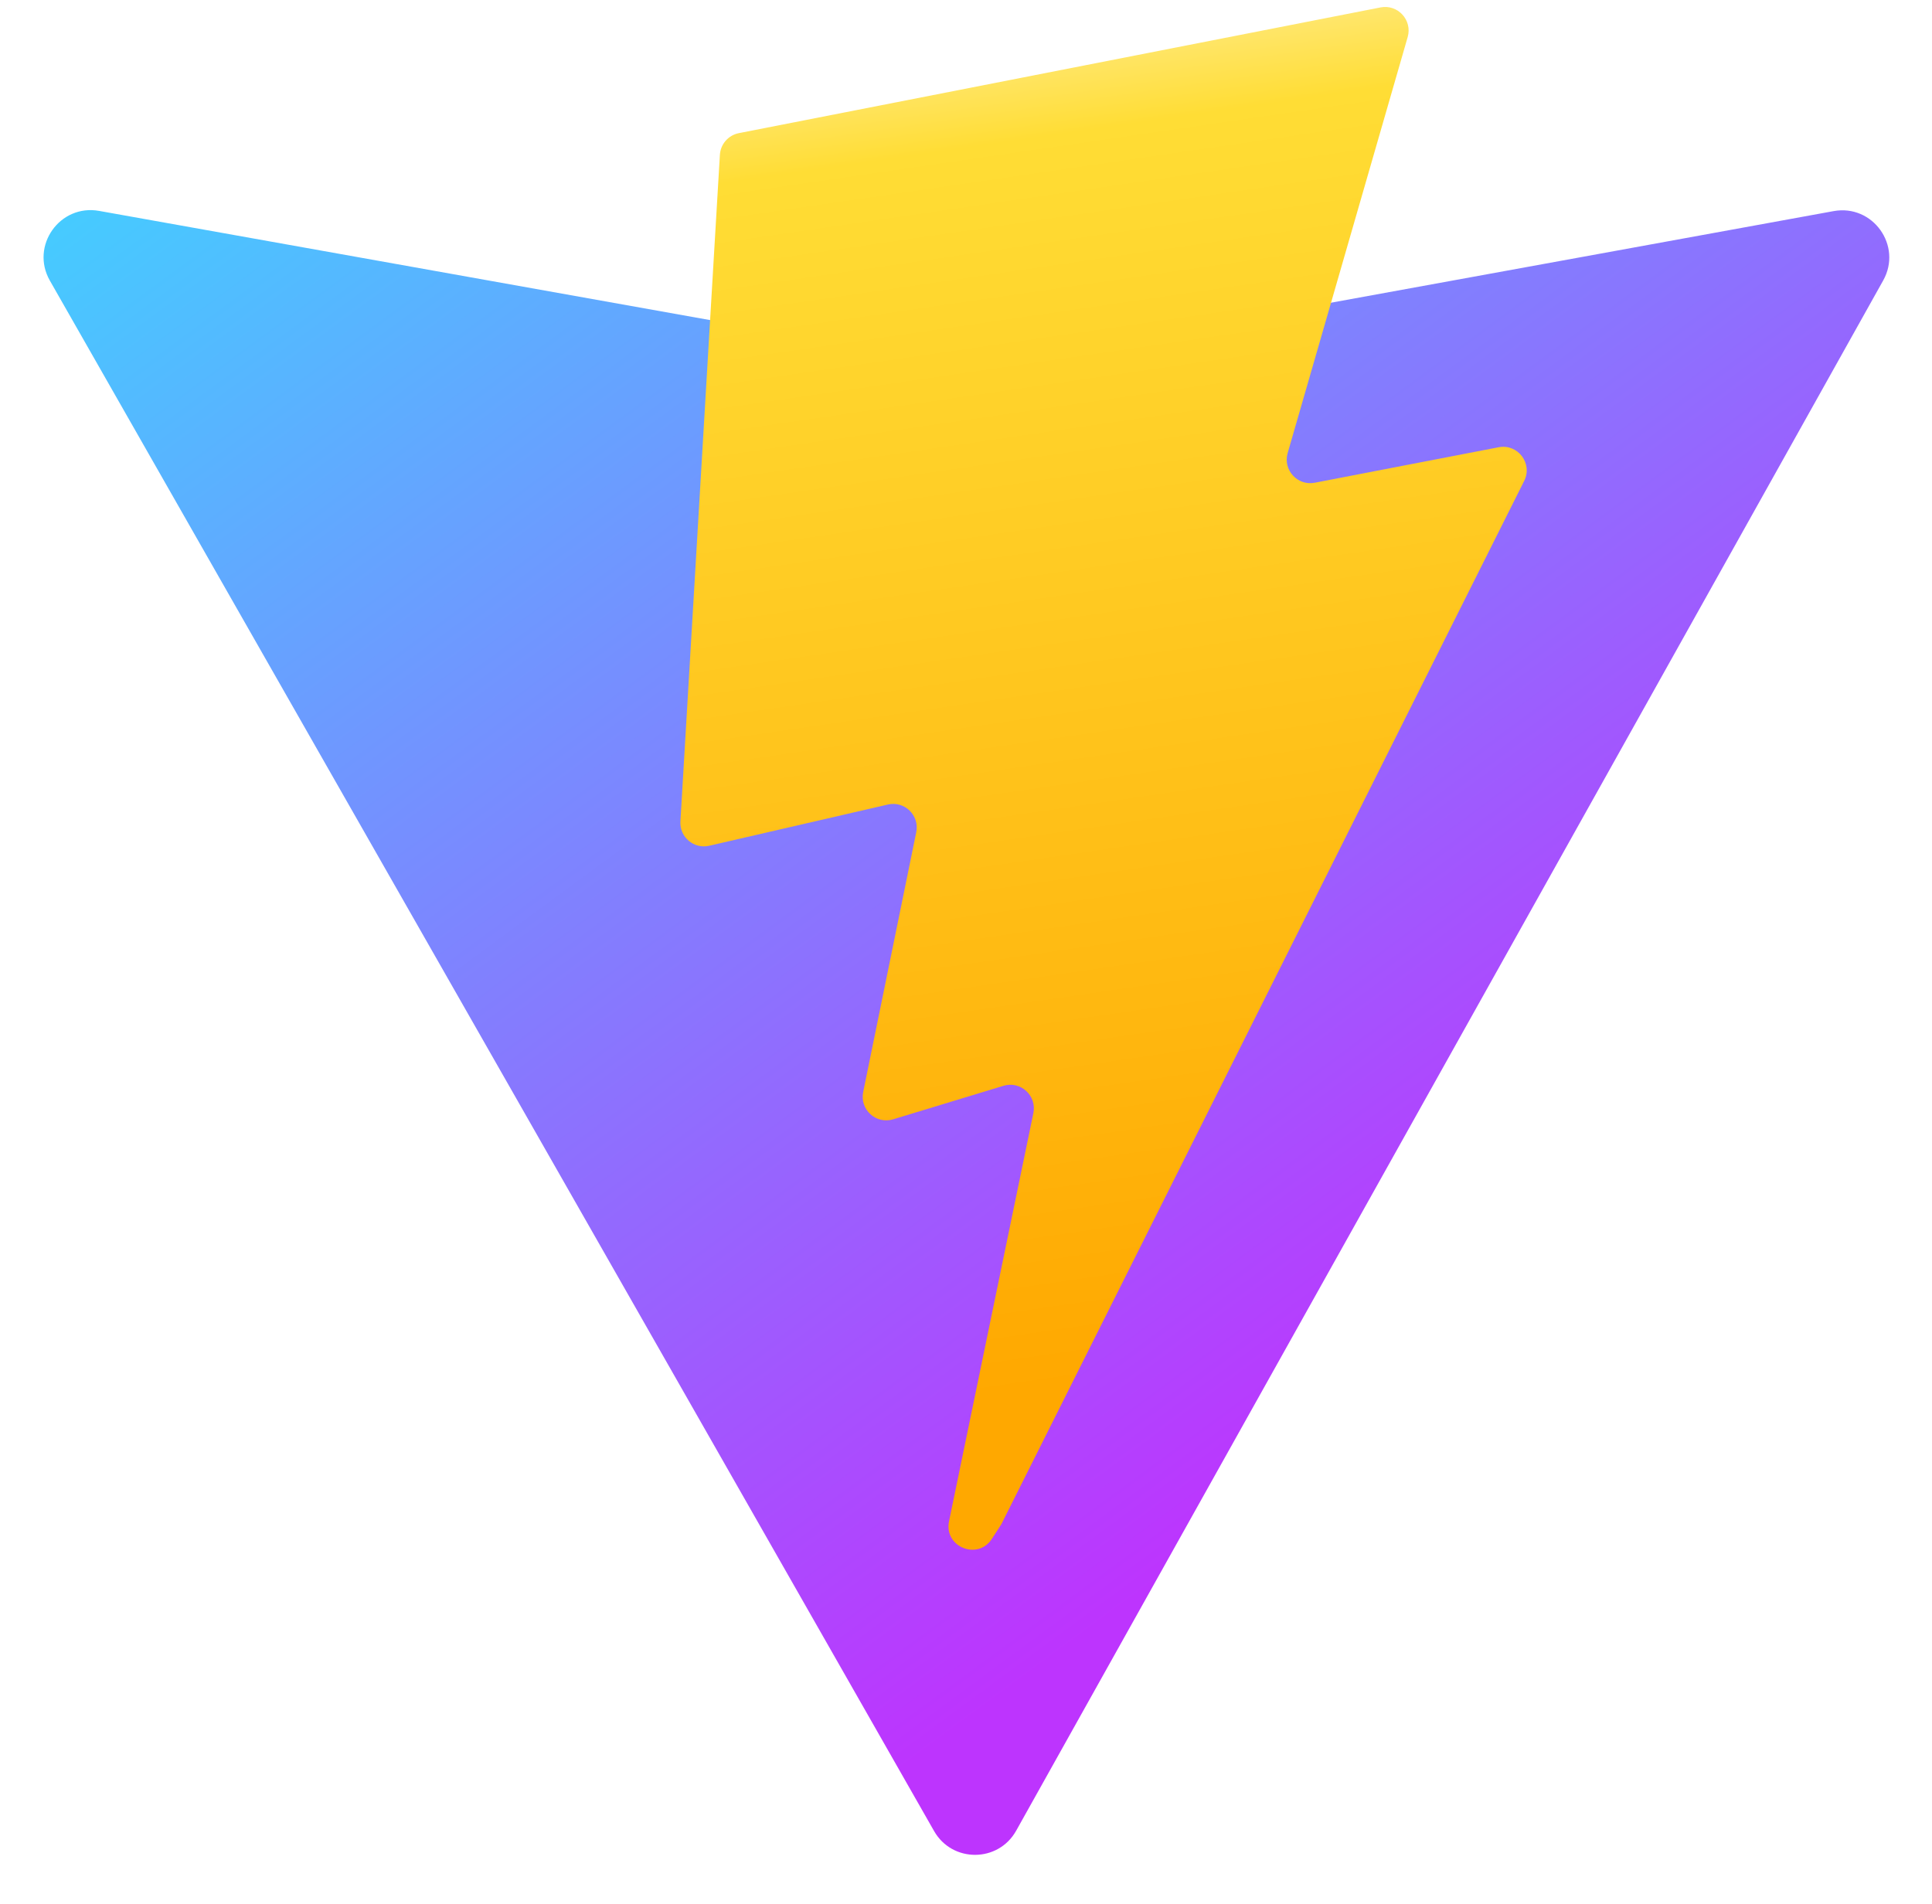
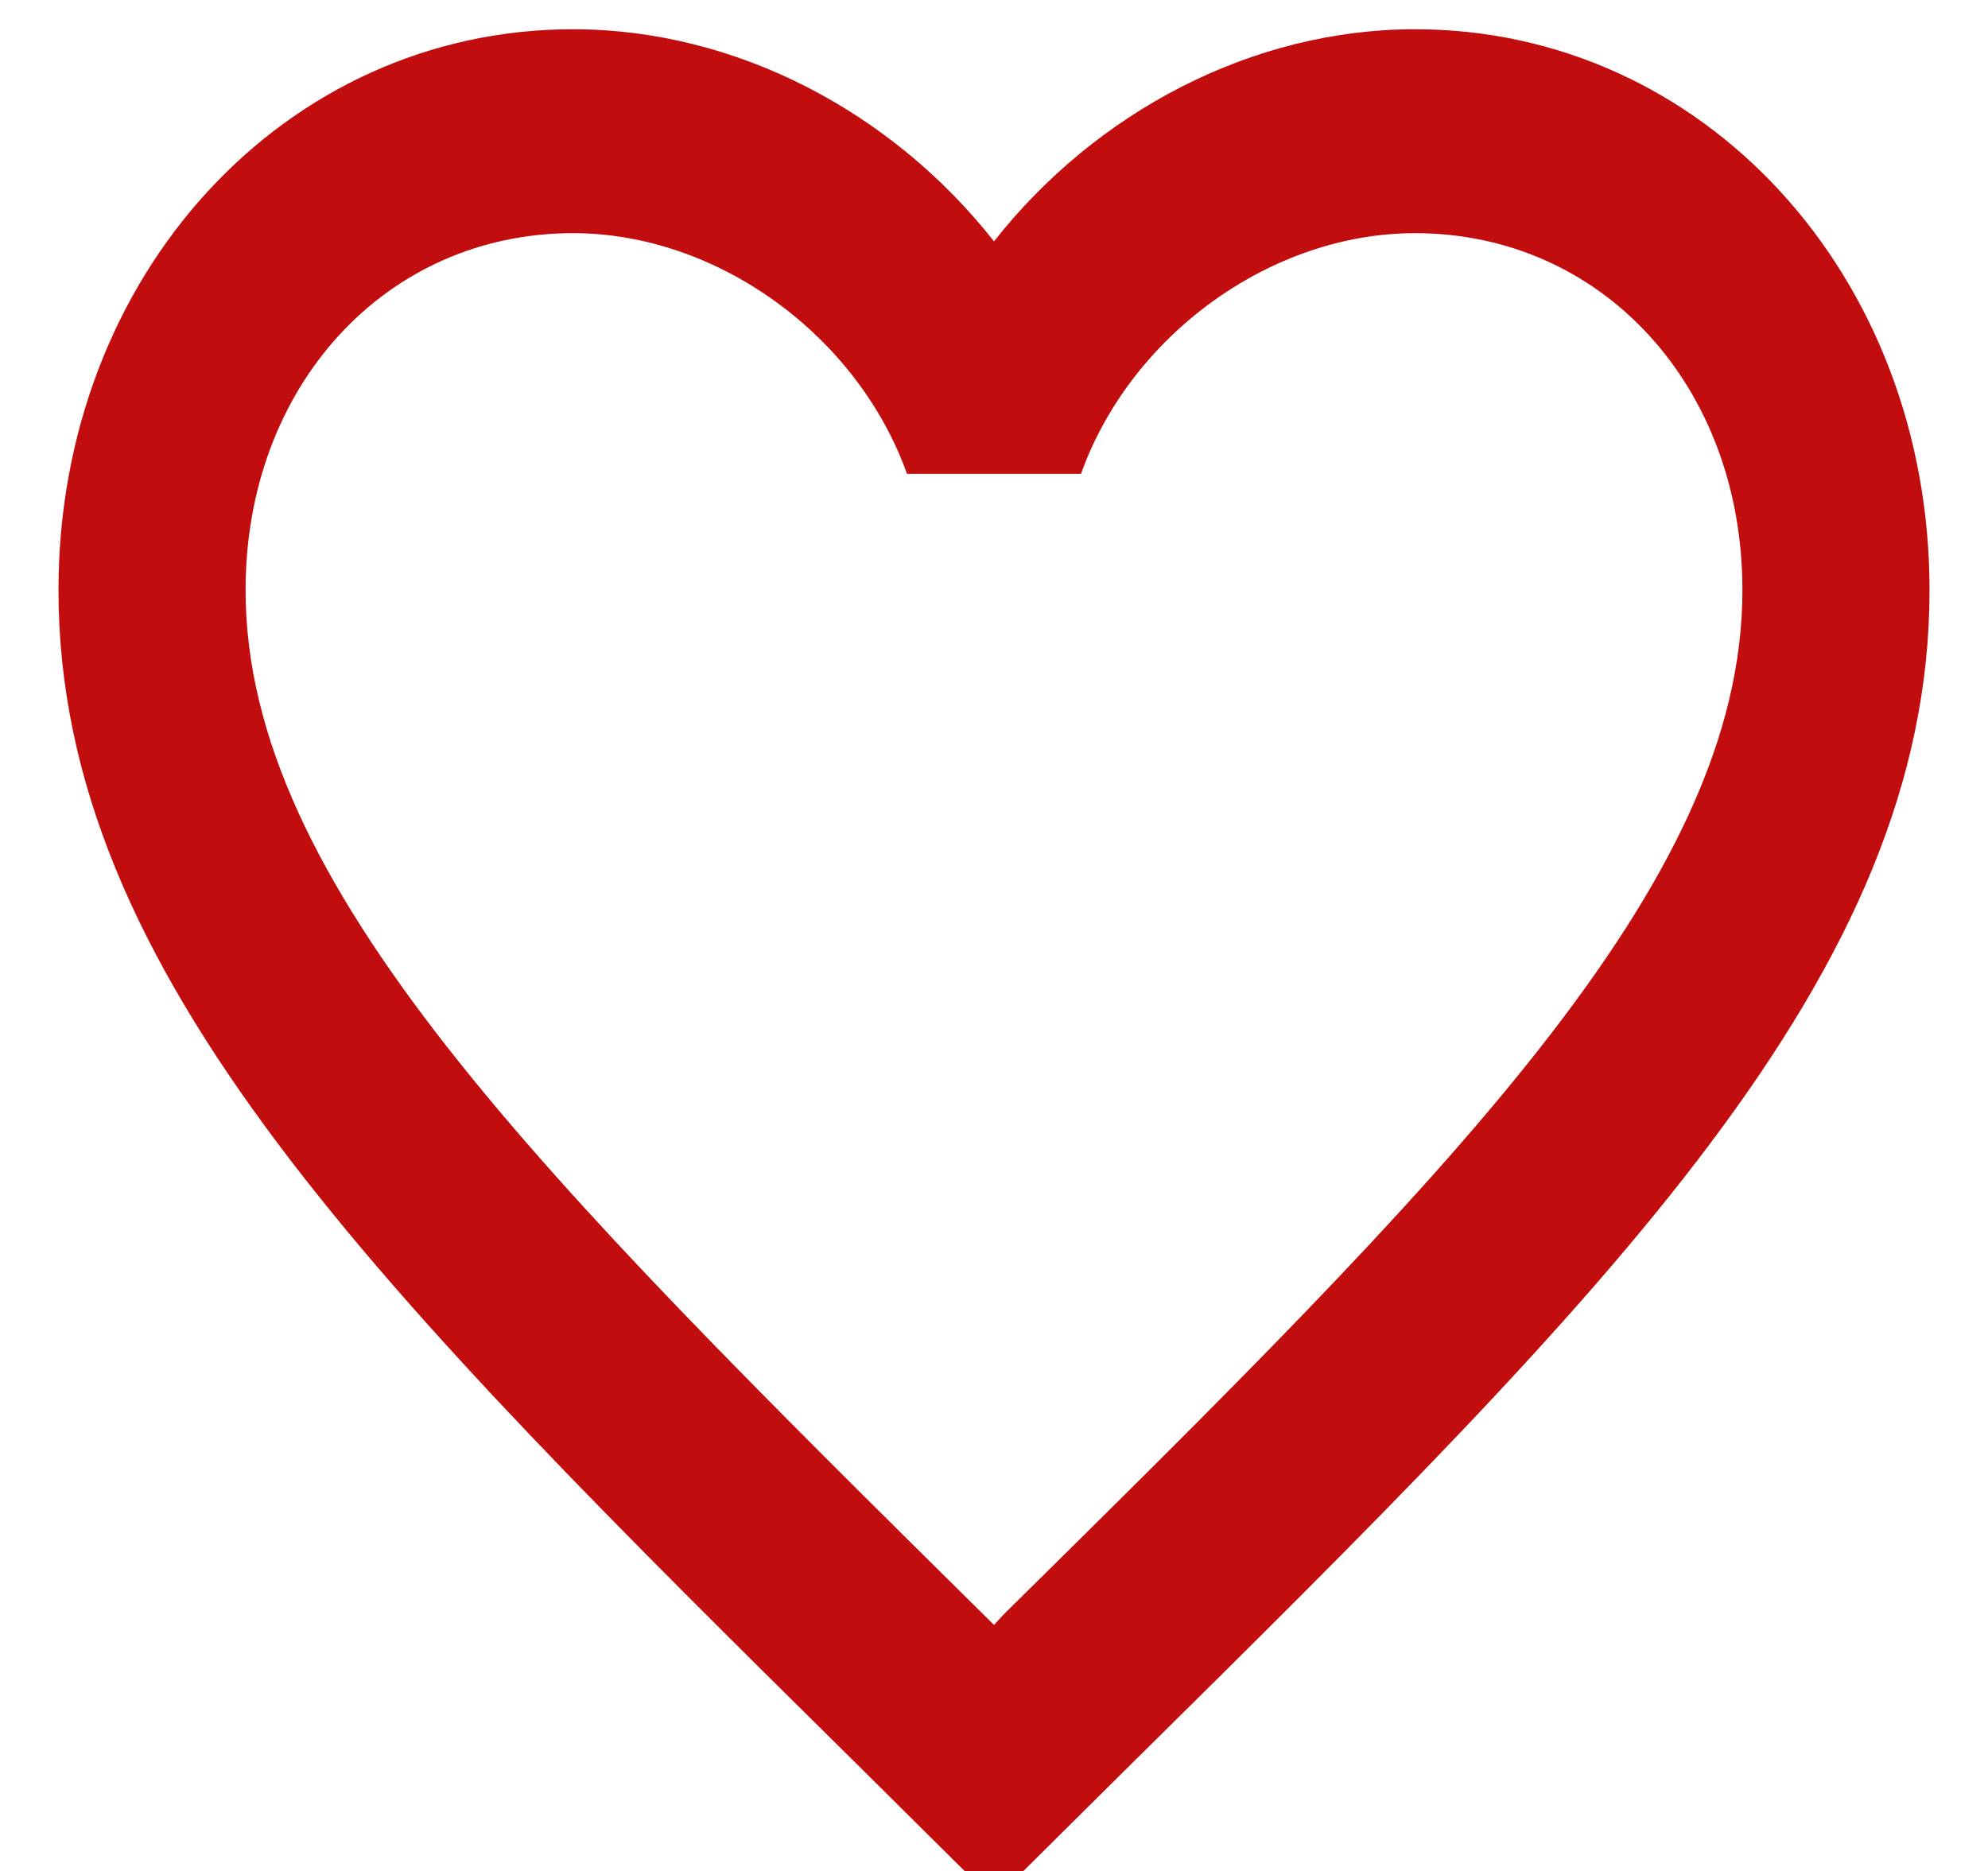
- <svg xmlns="http://www.w3.org/2000/svg" width="410" height="404" viewBox="0 0 410 404" fill="none">
-   <path d="M399.641 59.525L215.643 388.545C211.844 395.338 202.084 395.378 198.228 388.618L10.582 59.556C6.381 52.19 12.68 43.267 21.028 44.759L205.223 77.682C206.398 77.892 207.601 77.89 208.776 77.676L389.119 44.806C397.439 43.289 403.768 52.143 399.641 59.525Z" fill="url(#paint0_linear)" />
-   <path d="M292.965 1.574L156.801 28.255C154.563 28.694 152.906 30.59 152.771 32.866L144.395 174.33C144.198 177.662 147.258 180.248 150.51 179.498L188.42 170.749C191.967 169.931 195.172 173.055 194.443 176.622L183.18 231.775C182.422 235.487 185.907 238.661 189.532 237.56L212.947 230.446C216.577 229.344 220.065 232.527 219.297 236.242L201.398 322.875C200.278 328.294 207.486 331.249 210.492 326.603L212.5 323.5L323.454 102.072C325.312 98.365 322.108 94.137 318.036 94.923L279.014 102.454C275.347 103.161 272.227 99.746 273.262 96.158L298.731 7.867C299.767 4.273 296.636 0.855 292.965 1.574Z" fill="url(#paint1_linear)" />
-   <defs>
-     <linearGradient id="paint0_linear" x1="6" y1="33" x2="235" y2="344" gradientUnits="userSpaceOnUse">
-       <stop stop-color="#41D1FF" />
-       <stop offset="1" stop-color="#BD34FE" />
-     </linearGradient>
-     <linearGradient id="paint1_linear" x1="194.651" y1="8.818" x2="236.076" y2="292.989" gradientUnits="userSpaceOnUse">
-       <stop stop-color="#FFEA83" />
-       <stop offset="0.083" stop-color="#FFDD35" />
-       <stop offset="1" stop-color="#FFA800" />
-     </linearGradient>
-   </defs>
+ <svg xmlns="http://www.w3.org/2000/svg" width="17" height="16" viewBox="0 0 17 16" fill="none">
+   <path d="M8.58 13.809L8.5 13.896L8.412 13.809C4.612 10.05 2.1 7.566 2.1 5.046C2.1 3.302 3.3 1.994 4.9 1.994C6.132 1.994 7.332 2.866 7.756 4.052H9.244C9.668 2.866 10.868 1.994 12.1 1.994C13.7 1.994 14.9 3.302 14.9 5.046C14.9 7.566 12.388 10.05 8.58 13.809ZM12.1 0.25C10.708 0.25 9.372 0.956 8.5 2.064C7.628 0.956 6.292 0.25 4.9 0.25C2.436 0.25 0.5 2.351 0.5 5.046C0.5 8.333 3.22 11.027 7.34 15.099L8.5 16.25L9.66 15.099C13.78 11.027 16.5 8.333 16.5 5.046C16.5 2.351 14.564 0.25 12.1 0.25Z" fill="#C10D0D" />
</svg>
